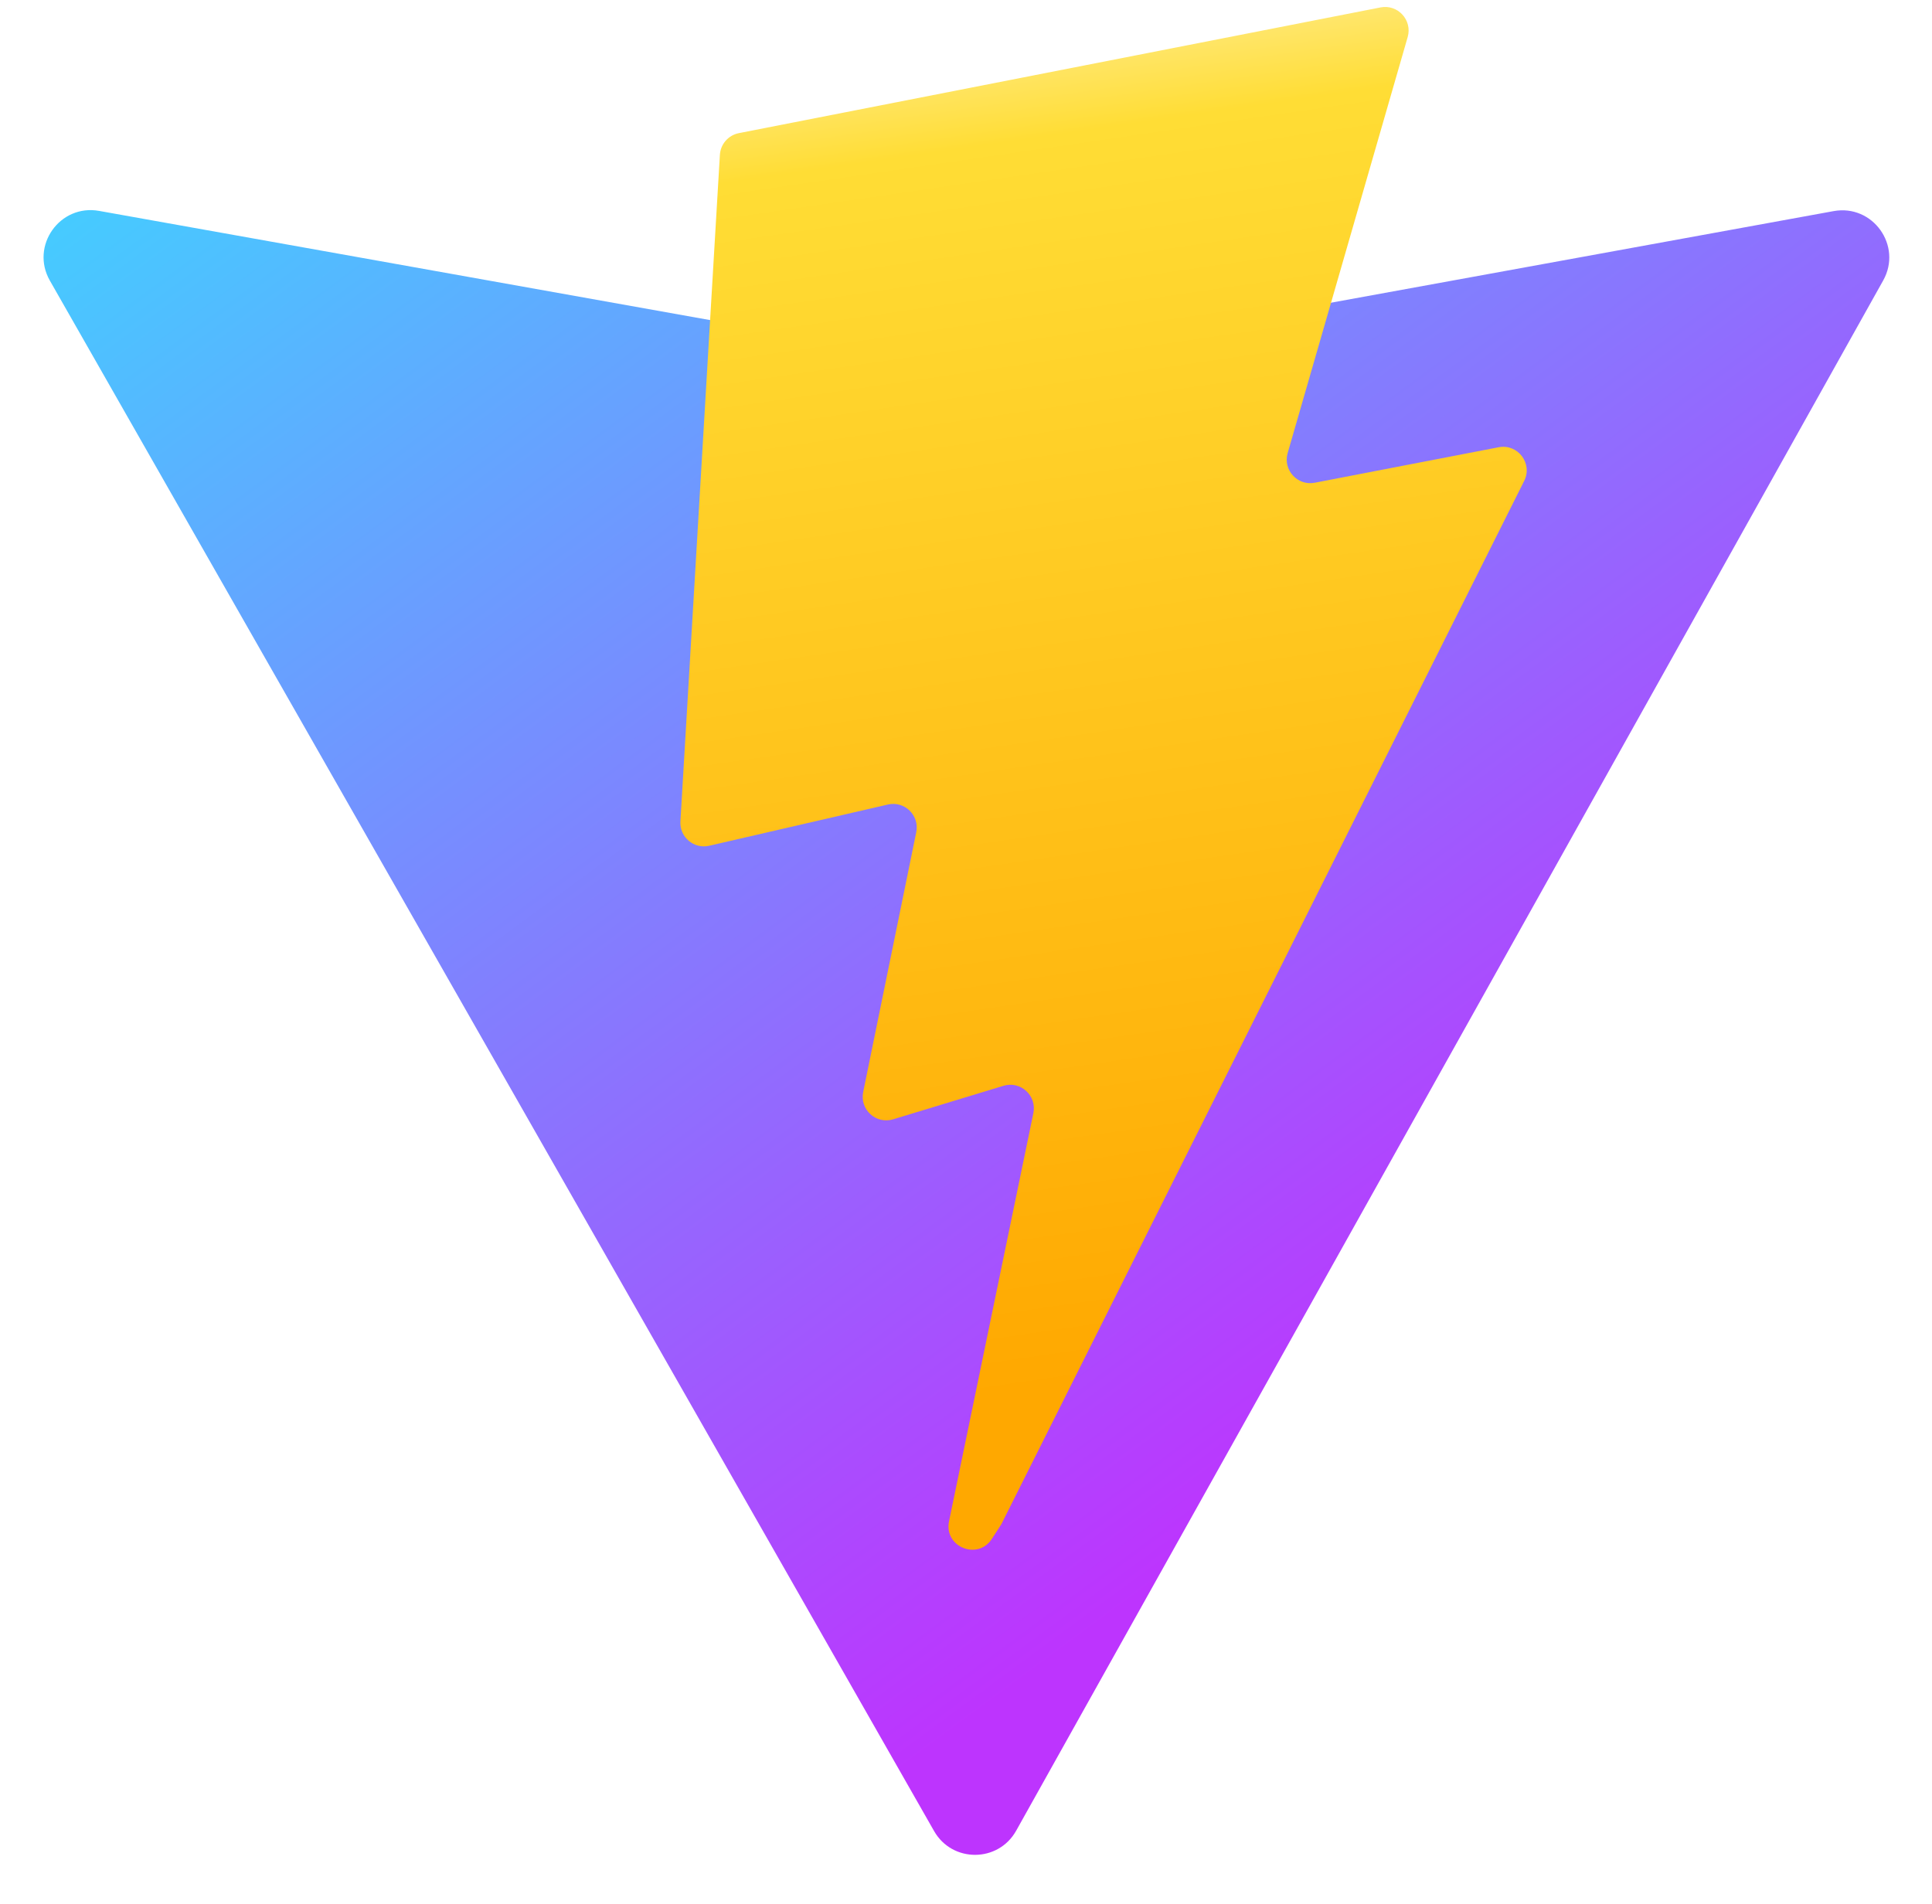
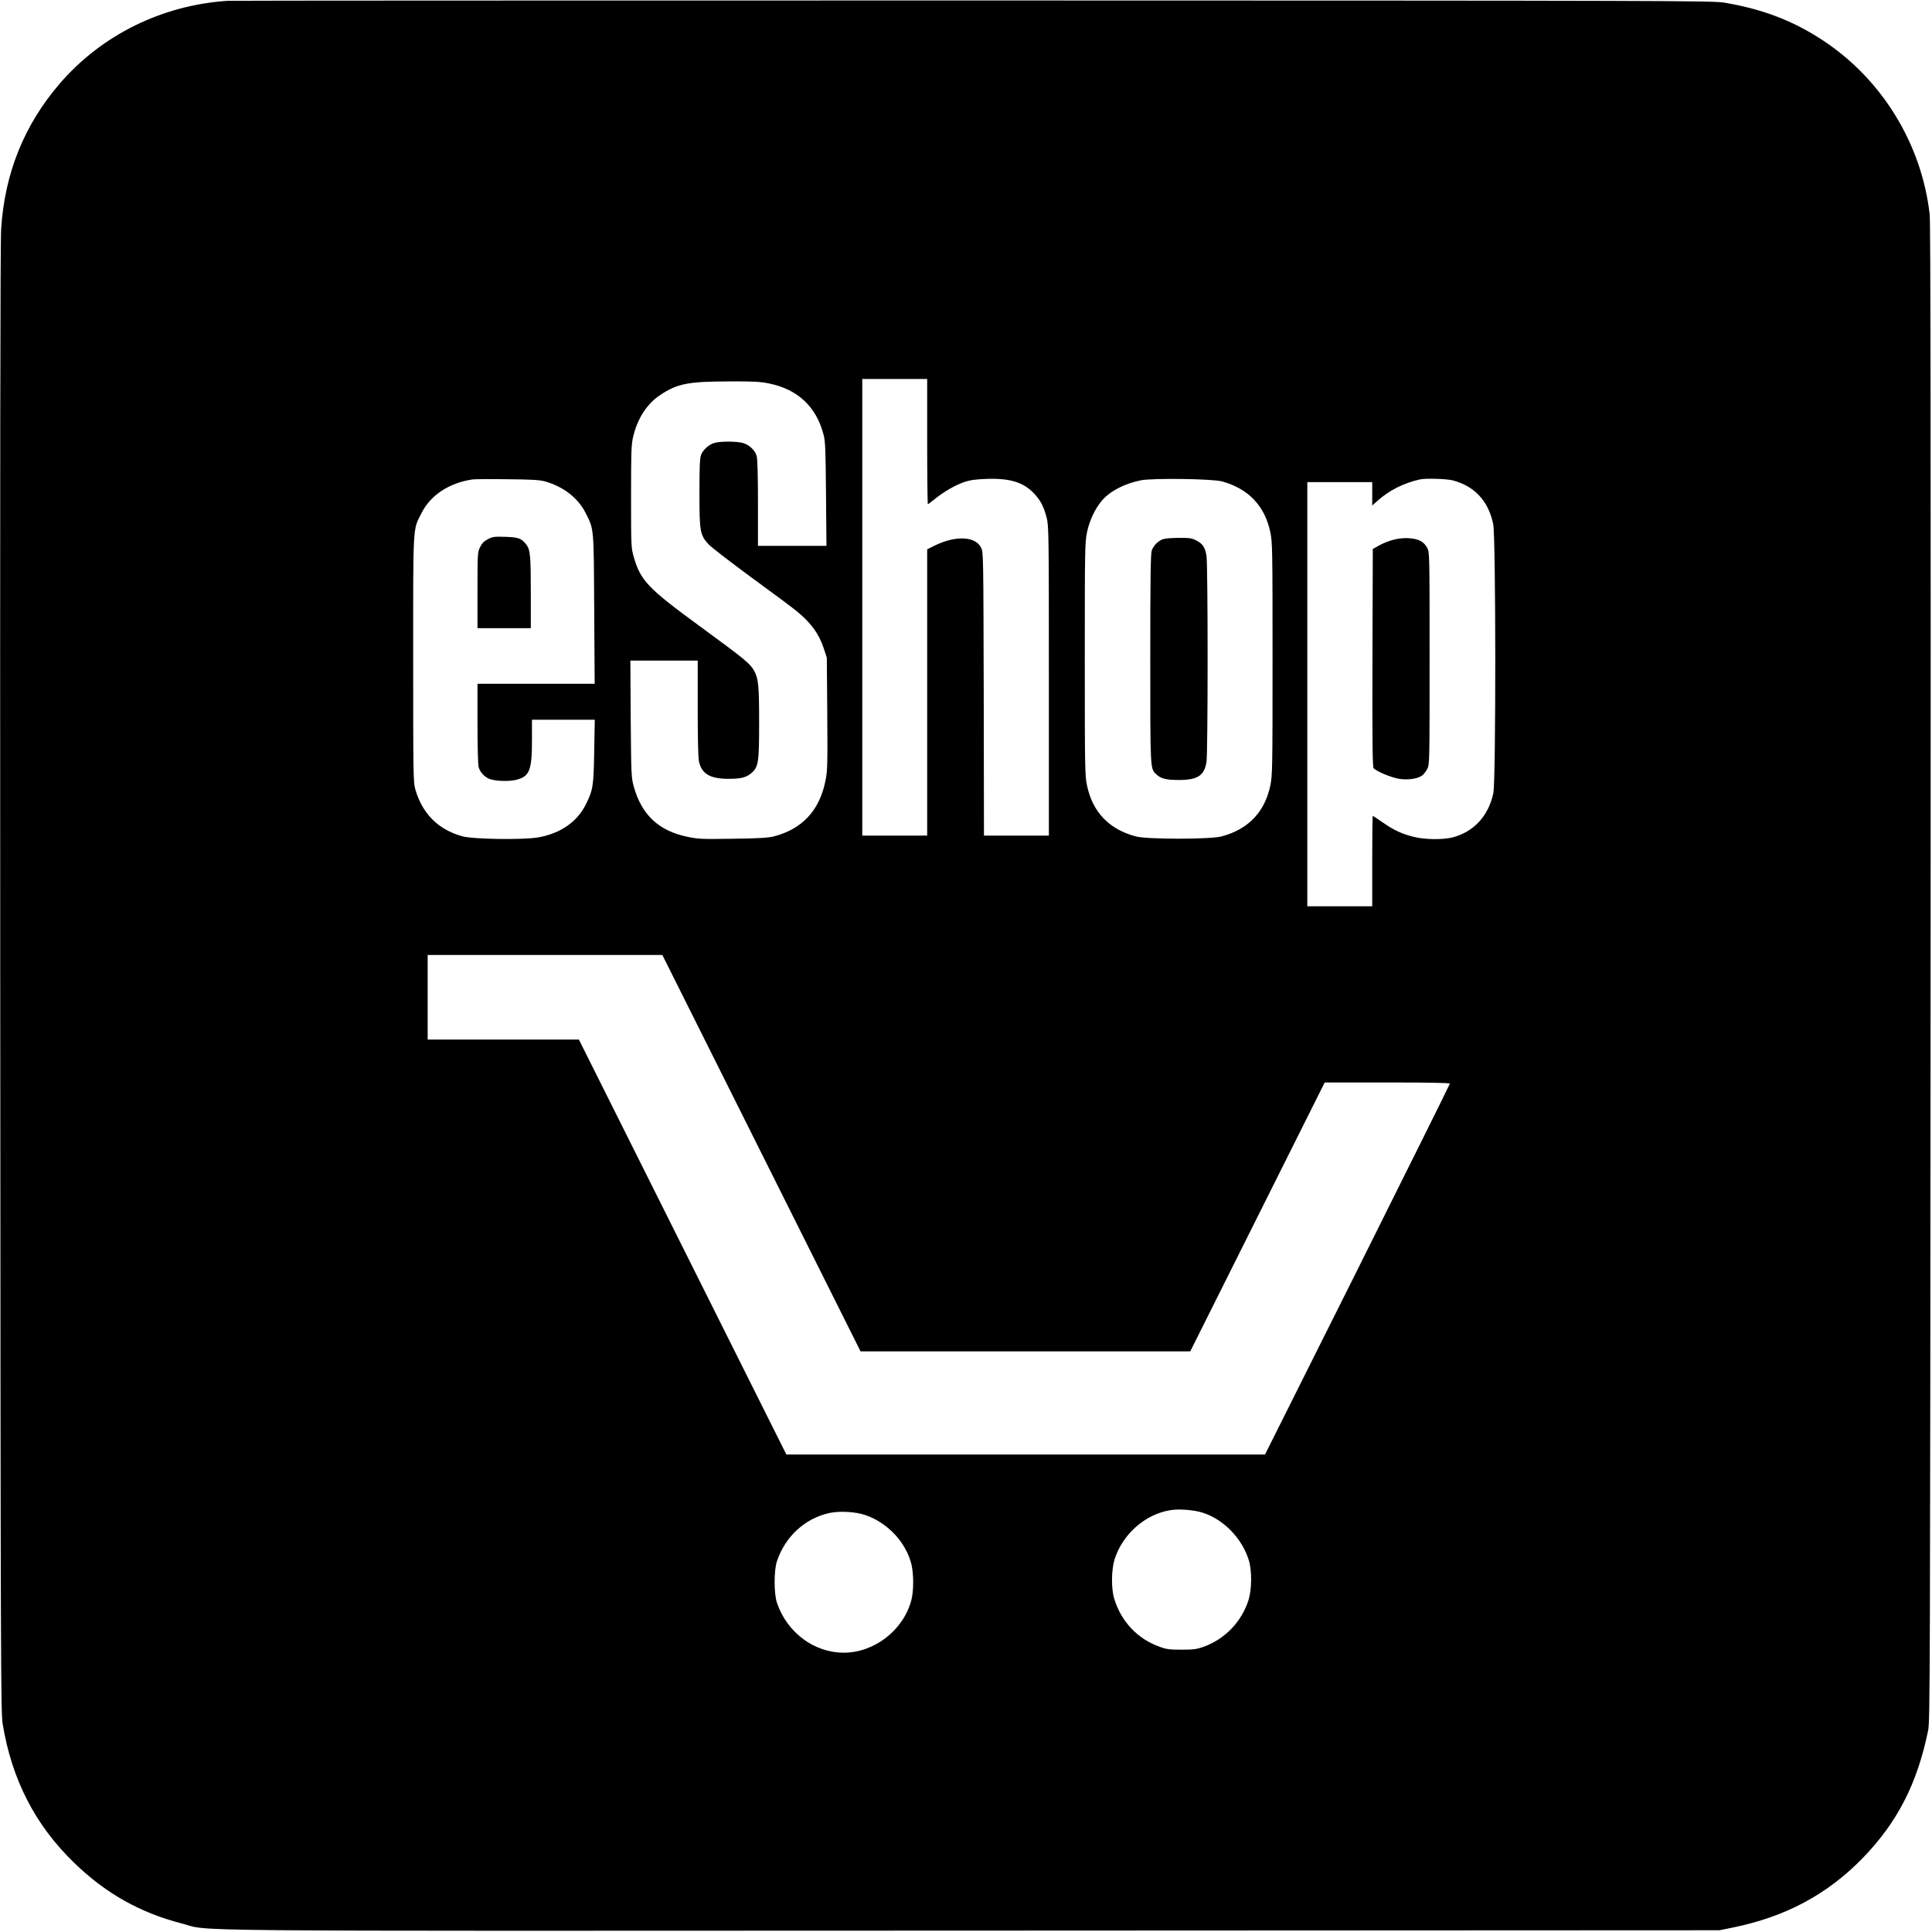
- <svg xmlns="http://www.w3.org/2000/svg" width="410" height="404" viewBox="0 0 410 404" fill="none">
-   <path d="M399.641 59.525L215.643 388.545C211.844 395.338 202.084 395.378 198.228 388.618L10.582 59.556C6.381 52.19 12.68 43.267 21.028 44.759L205.223 77.682C206.398 77.892 207.601 77.89 208.776 77.676L389.119 44.806C397.439 43.289 403.768 52.143 399.641 59.525Z" fill="url(#paint0_linear)" />
-   <path d="M292.965 1.574L156.801 28.255C154.563 28.694 152.906 30.59 152.771 32.866L144.395 174.33C144.198 177.662 147.258 180.248 150.51 179.498L188.42 170.749C191.967 169.931 195.172 173.055 194.443 176.622L183.18 231.775C182.422 235.487 185.907 238.661 189.532 237.56L212.947 230.446C216.577 229.344 220.065 232.527 219.297 236.242L201.398 322.875C200.278 328.294 207.486 331.249 210.492 326.603L212.5 323.5L323.454 102.072C325.312 98.365 322.108 94.137 318.036 94.923L279.014 102.454C275.347 103.161 272.227 99.746 273.262 96.158L298.731 7.867C299.767 4.273 296.636 0.855 292.965 1.574Z" fill="url(#paint1_linear)" />
-   <defs>
-     <linearGradient id="paint0_linear" x1="6" y1="33" x2="235" y2="344" gradientUnits="userSpaceOnUse">
-       <stop stop-color="#41D1FF" />
-       <stop offset="1" stop-color="#BD34FE" />
-     </linearGradient>
-     <linearGradient id="paint1_linear" x1="194.651" y1="8.818" x2="236.076" y2="292.989" gradientUnits="userSpaceOnUse">
-       <stop stop-color="#FFEA83" />
-       <stop offset="0.083" stop-color="#FFDD35" />
-       <stop offset="1" stop-color="#FFA800" />
-     </linearGradient>
-   </defs>
+ <svg xmlns="http://www.w3.org/2000/svg" version="1.0" width="1667pt" height="1667pt" viewBox="0 0 1667 1667" preserveAspectRatio="xMidYMid meet">
+   <g transform="translate(0,1667) scale(0.1,-0.1)" fill="#000000" stroke="none">
+     <path d="M1965 16663 c-567 -37 -1089 -295 -1451 -716 -306 -356 -474 -774 -504 -1252 -8 -118 -10 -2090 -8 -6480 3 -5983 5 -6316 21 -6419 79 -482 281 -875 619 -1201 270 -262 568 -429 925 -521 274 -70 -320 -65 6818 -62 l6450 3 110 22 c460 93 823 287 1130 604 298 308 468 641 562 1099 16 80 17 460 21 6535 2 4570 0 6478 -8 6545 -69 606 -409 1162 -916 1498 -260 172 -520 272 -854 329 -100 17 -406 18 -6485 19 -3509 0 -6402 -1 -6430 -3z m6035 -3803 c0 -297 3 -540 6 -540 3 0 30 20 61 45 76 62 175 119 253 146 50 17 95 23 195 27 203 6 316 -29 409 -128 55 -59 82 -111 107 -207 18 -74 19 -123 19 -1410 l0 -1333 -280 0 -280 0 -2 1223 c-3 1199 -3 1223 -23 1262 -50 100 -225 106 -407 14 l-58 -29 0 -1235 0 -1235 -280 0 -280 0 0 1970 0 1970 280 0 280 0 0 -540z m-1363 501 c247 -51 406 -200 469 -441 15 -56 18 -130 21 -512 l4 -448 -295 0 -296 0 0 368 c0 237 -4 381 -11 407 -15 52 -66 99 -123 114 -56 14 -189 14 -239 0 -50 -13 -103 -61 -119 -107 -10 -27 -13 -113 -13 -327 0 -330 5 -358 76 -439 22 -25 190 -154 372 -288 183 -133 361 -266 397 -296 123 -103 185 -190 228 -317 l26 -80 4 -486 c3 -451 2 -492 -17 -582 -51 -250 -200 -410 -441 -473 -51 -13 -127 -18 -355 -21 -264 -4 -299 -3 -390 16 -251 51 -399 190 -467 436 -21 77 -22 102 -26 583 l-3 502 290 0 291 0 0 -410 c0 -260 4 -428 11 -460 23 -107 96 -150 253 -150 111 0 156 12 201 51 59 52 65 90 65 435 0 321 -6 381 -45 450 -36 61 -81 98 -462 377 -455 333 -515 396 -575 602 -22 78 -23 90 -23 520 0 387 2 449 18 516 37 159 120 286 234 361 147 98 240 116 588 117 219 1 275 -2 352 -18z m-1933 -845 c160 -46 284 -144 349 -272 73 -145 70 -117 74 -831 l4 -643 -506 0 -505 0 0 -343 c0 -192 4 -357 10 -376 11 -40 43 -77 84 -98 40 -21 160 -28 229 -14 125 27 147 78 147 343 l0 178 271 0 271 0 -5 -272 c-5 -302 -10 -335 -74 -462 -74 -148 -218 -247 -407 -281 -129 -23 -569 -17 -660 10 -208 59 -343 196 -403 406 -17 60 -18 129 -18 1124 0 1185 -4 1107 72 1258 77 154 236 259 438 290 17 3 152 4 300 2 219 -2 281 -6 329 -19z m5841 0 c228 -63 369 -212 416 -439 18 -87 19 -150 19 -1092 0 -942 -1 -1005 -19 -1092 -48 -229 -189 -378 -421 -440 -96 -26 -644 -26 -740 0 -232 62 -373 211 -421 440 -18 87 -19 150 -19 1092 0 942 1 1005 19 1092 21 101 70 205 129 274 70 82 198 148 337 175 106 20 618 13 700 -10z m1990 9 c188 -49 308 -178 349 -378 23 -110 24 -2214 1 -2321 -42 -196 -168 -333 -350 -381 -86 -22 -244 -20 -340 5 -103 26 -170 58 -266 125 -43 30 -81 55 -84 55 -3 0 -5 -175 -5 -390 l0 -390 -280 0 -280 0 0 1830 0 1830 280 0 280 0 0 -101 0 -101 41 37 c104 94 234 159 374 189 52 10 225 5 280 -9z m-5965 -5805 l855 -1710 1422 0 1423 0 580 1160 580 1160 540 0 c353 0 540 -3 540 -10 0 -5 -359 -728 -797 -1605 l-798 -1595 -2065 0 -2065 0 -895 1790 -895 1790 -652 0 -653 0 0 365 0 365 1013 0 1012 0 855 -1710z m3804 -3101 c182 -56 345 -224 402 -414 27 -89 25 -249 -3 -340 -60 -189 -205 -340 -393 -406 -54 -19 -86 -23 -185 -23 -104 0 -130 3 -192 26 -189 68 -330 218 -389 414 -27 87 -25 248 3 339 68 217 265 391 483 425 75 12 200 2 274 -21z m-2912 -20 c196 -65 357 -238 403 -430 19 -84 19 -225 -1 -303 -67 -260 -318 -456 -584 -456 -256 0 -489 174 -576 430 -27 78 -27 282 0 360 72 214 244 371 456 416 86 18 221 10 302 -17z" />
+     <path d="M4210 12018 c-33 -17 -51 -35 -67 -68 -22 -43 -23 -52 -23 -372 l0 -328 230 0 230 0 0 308 c0 316 -5 367 -37 411 -43 56 -67 65 -181 69 -96 3 -112 1 -152 -20z" />
+     <path d="M10035 12018 c-42 -15 -82 -55 -97 -97 -10 -28 -13 -233 -13 -936 0 -970 -1 -947 53 -997 40 -37 84 -48 196 -48 159 0 217 38 236 155 13 80 13 1700 0 1780 -12 73 -32 103 -90 133 -38 19 -59 22 -150 21 -58 0 -118 -5 -135 -11z" />
+     <path d="M12020 12012 c-36 -9 -90 -31 -120 -48 l-55 -31 -3 -938 c-2 -741 1 -941 10 -953 22 -27 152 -81 220 -92 76 -12 159 0 198 28 14 10 34 36 45 58 20 38 20 59 20 954 0 905 0 915 -21 954 -12 24 -35 47 -58 59 -53 28 -154 32 -236 9z" />
+   </g>
</svg>
